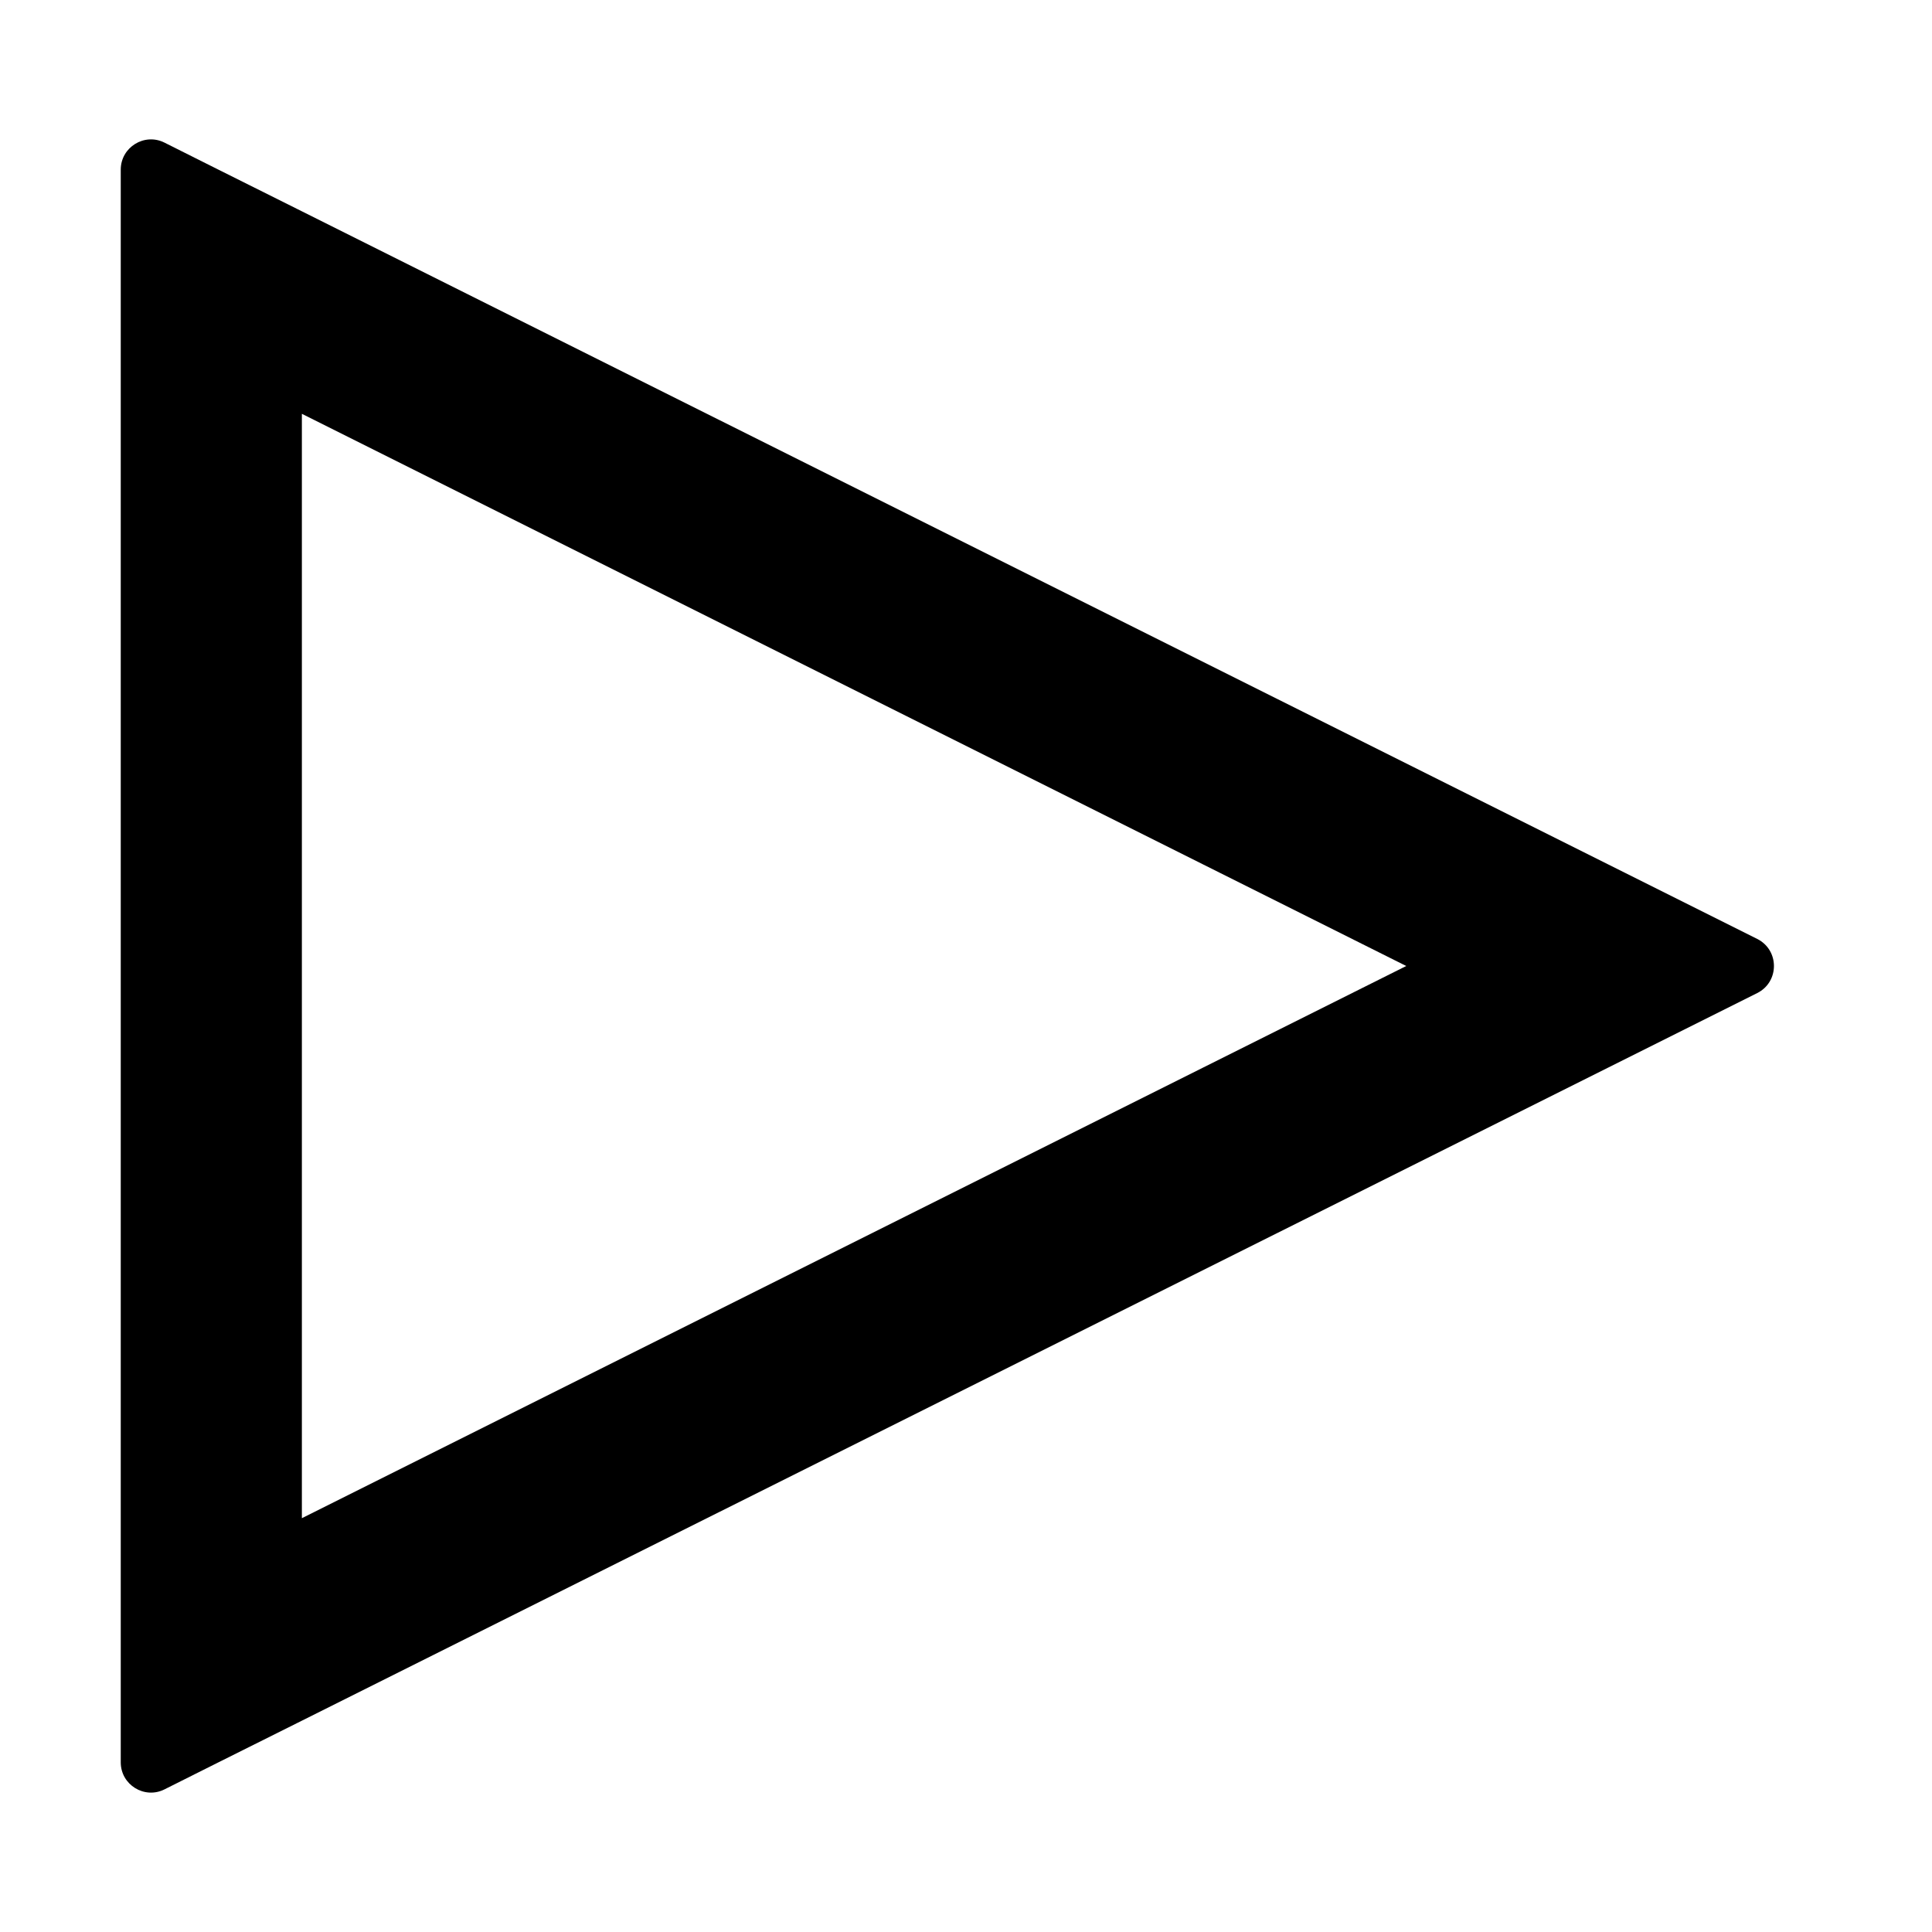
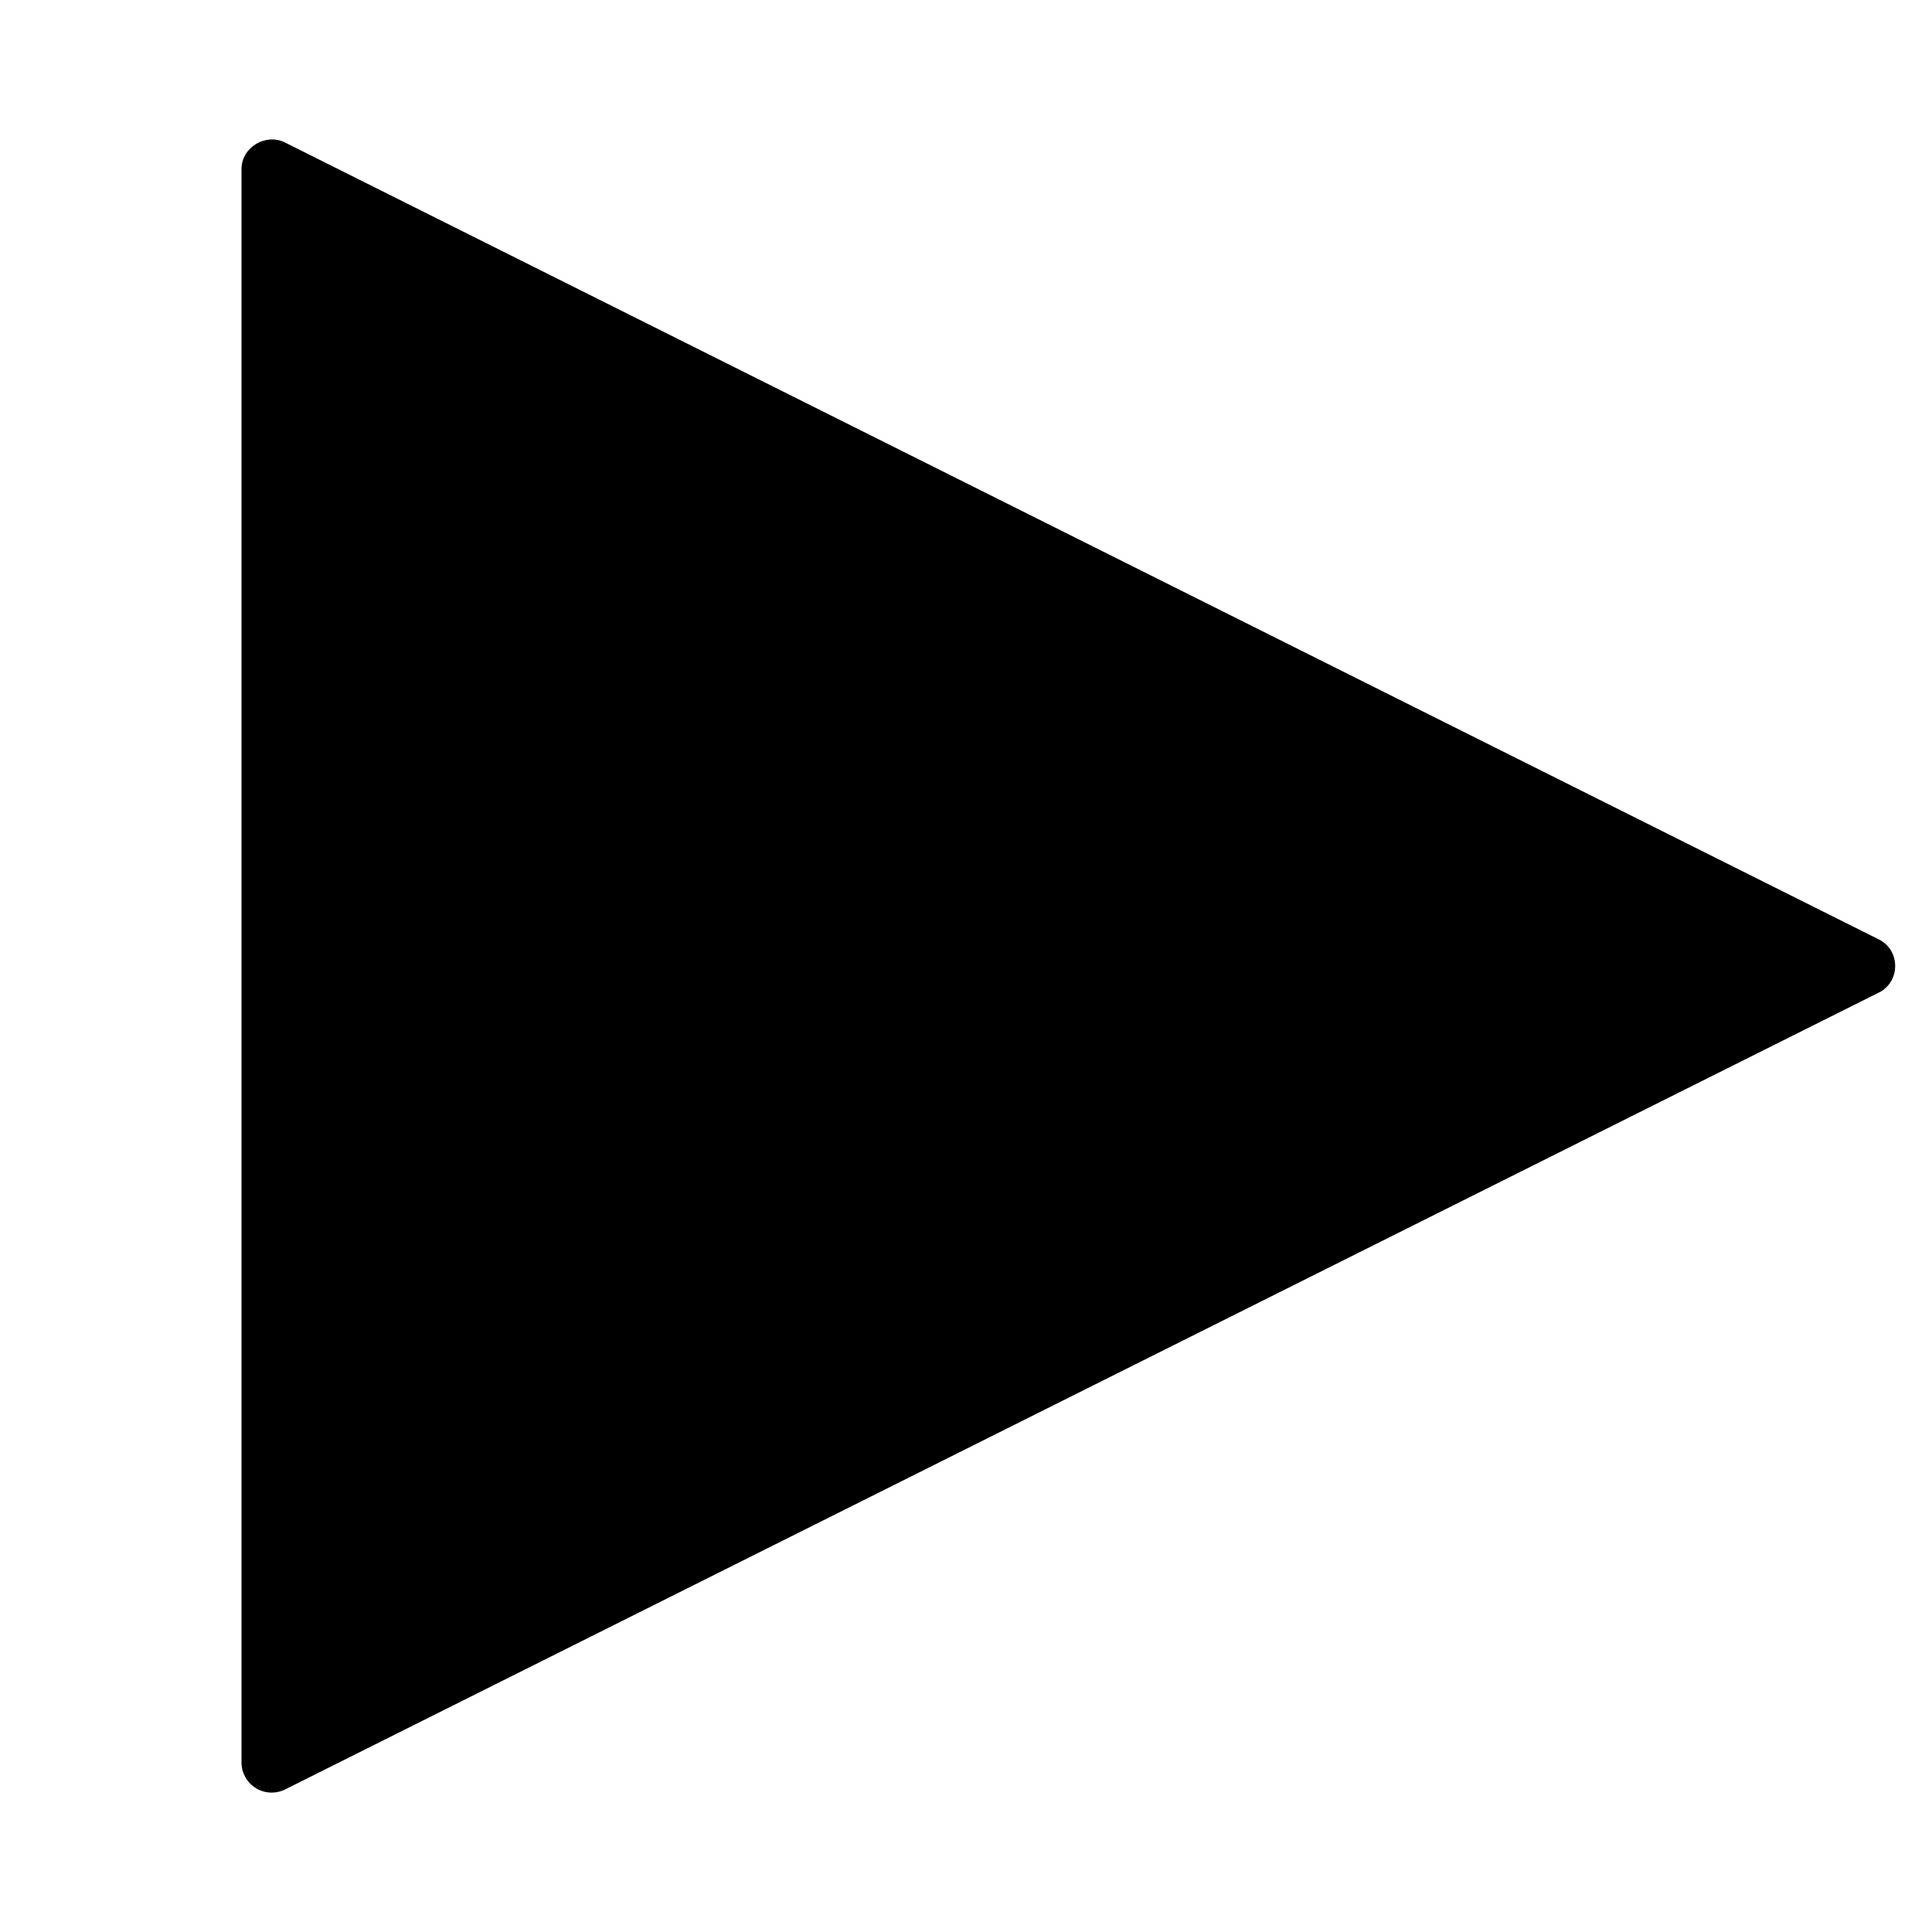
<svg data-testid="geist-icon" height="16" stroke-linejoin="round" viewBox="0 0 16 16" width="16" style="color: currentcolor;">
-   <path fill-rule="evenodd" clip-rule="evenodd" d="M13.455 7.227L13.323 7.161L2.5 1.75L2.458 1.729L1.809 1.405L1.362 1.181C1.196 1.098 1 1.219 1 1.405L1 1.905L1 2.63L1 2.677L1 13.323L1 13.37L1 14.095L1 14.595C1 14.781 1.196 14.902 1.362 14.819L1.809 14.595L2.458 14.271L2.5 14.25L13.323 8.839L13.455 8.773L14.255 8.373L14.553 8.224C14.737 8.131 14.737 7.869 14.553 7.776L14.255 7.627L13.455 7.227ZM11.646 8L2.5 3.427L2.5 12.573L11.646 8Z" fill="currentColor" />
+   <path fill="currentColor" d="M2 1.4c0-.18.2-.3.36-.22l13.2 6.6c.18.09.18.35 0 .44l-13.2 6.6A.25.25 0 0 1 2 14.6z" />
</svg>
